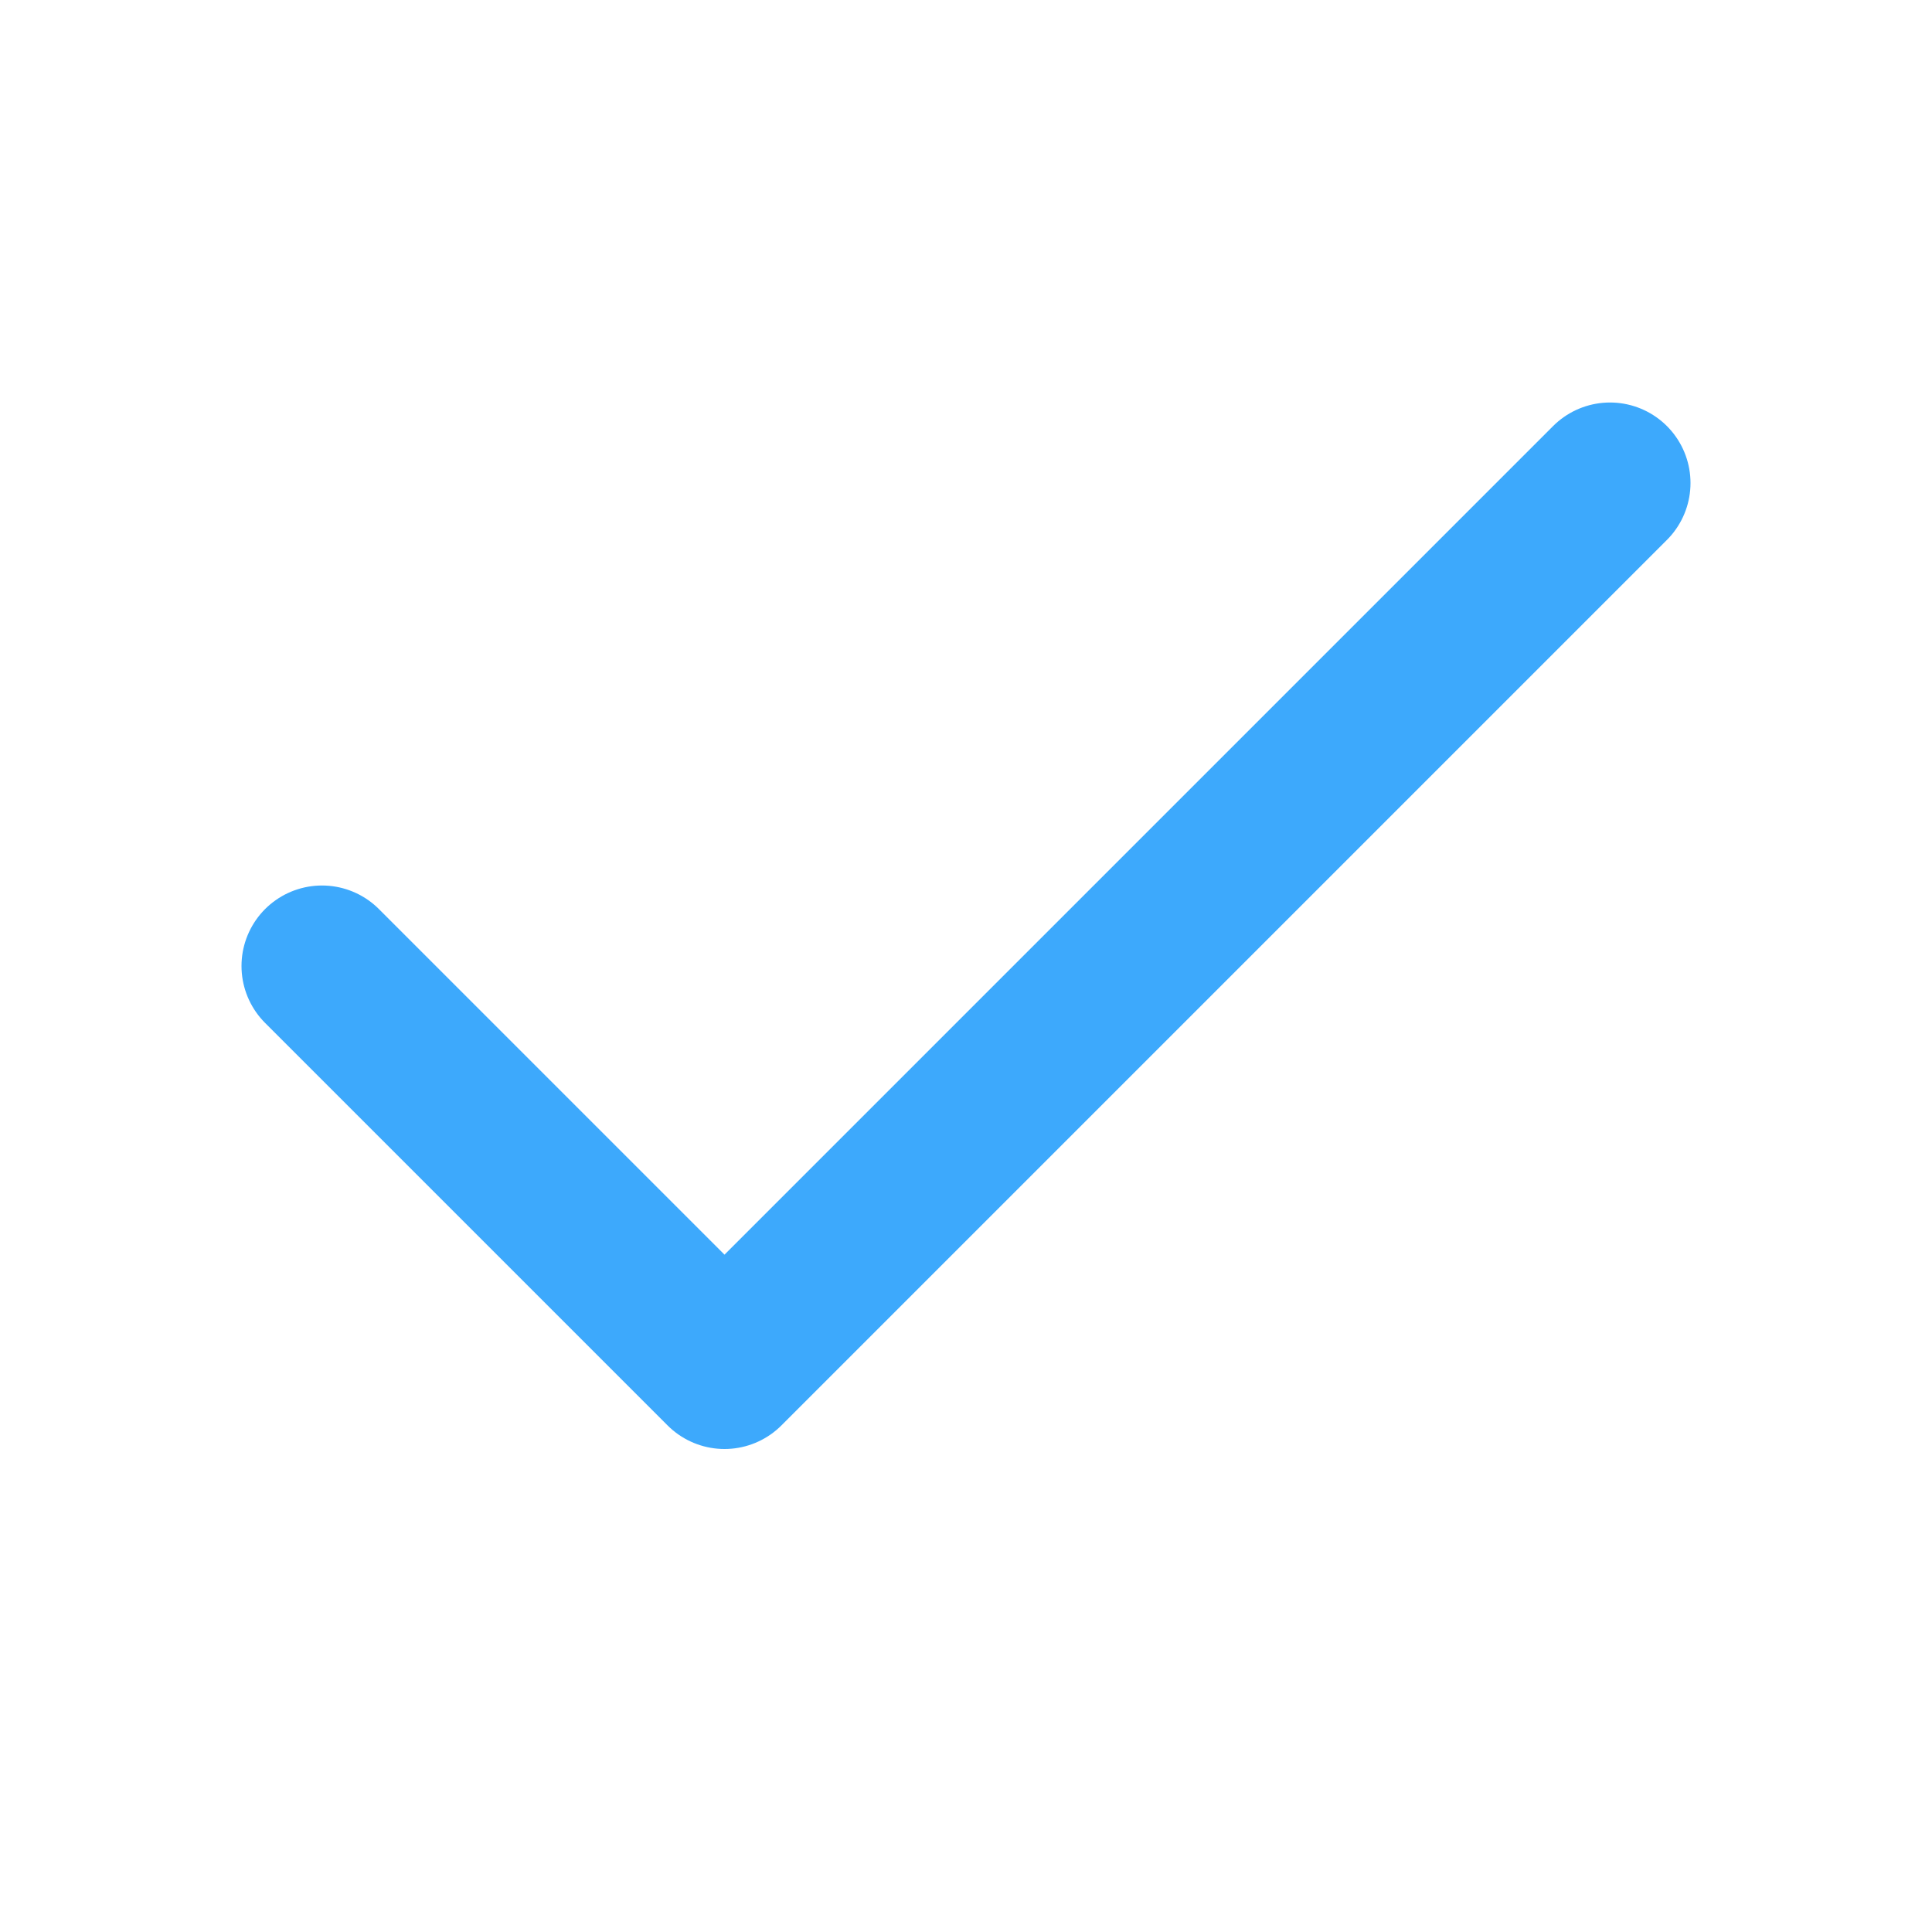
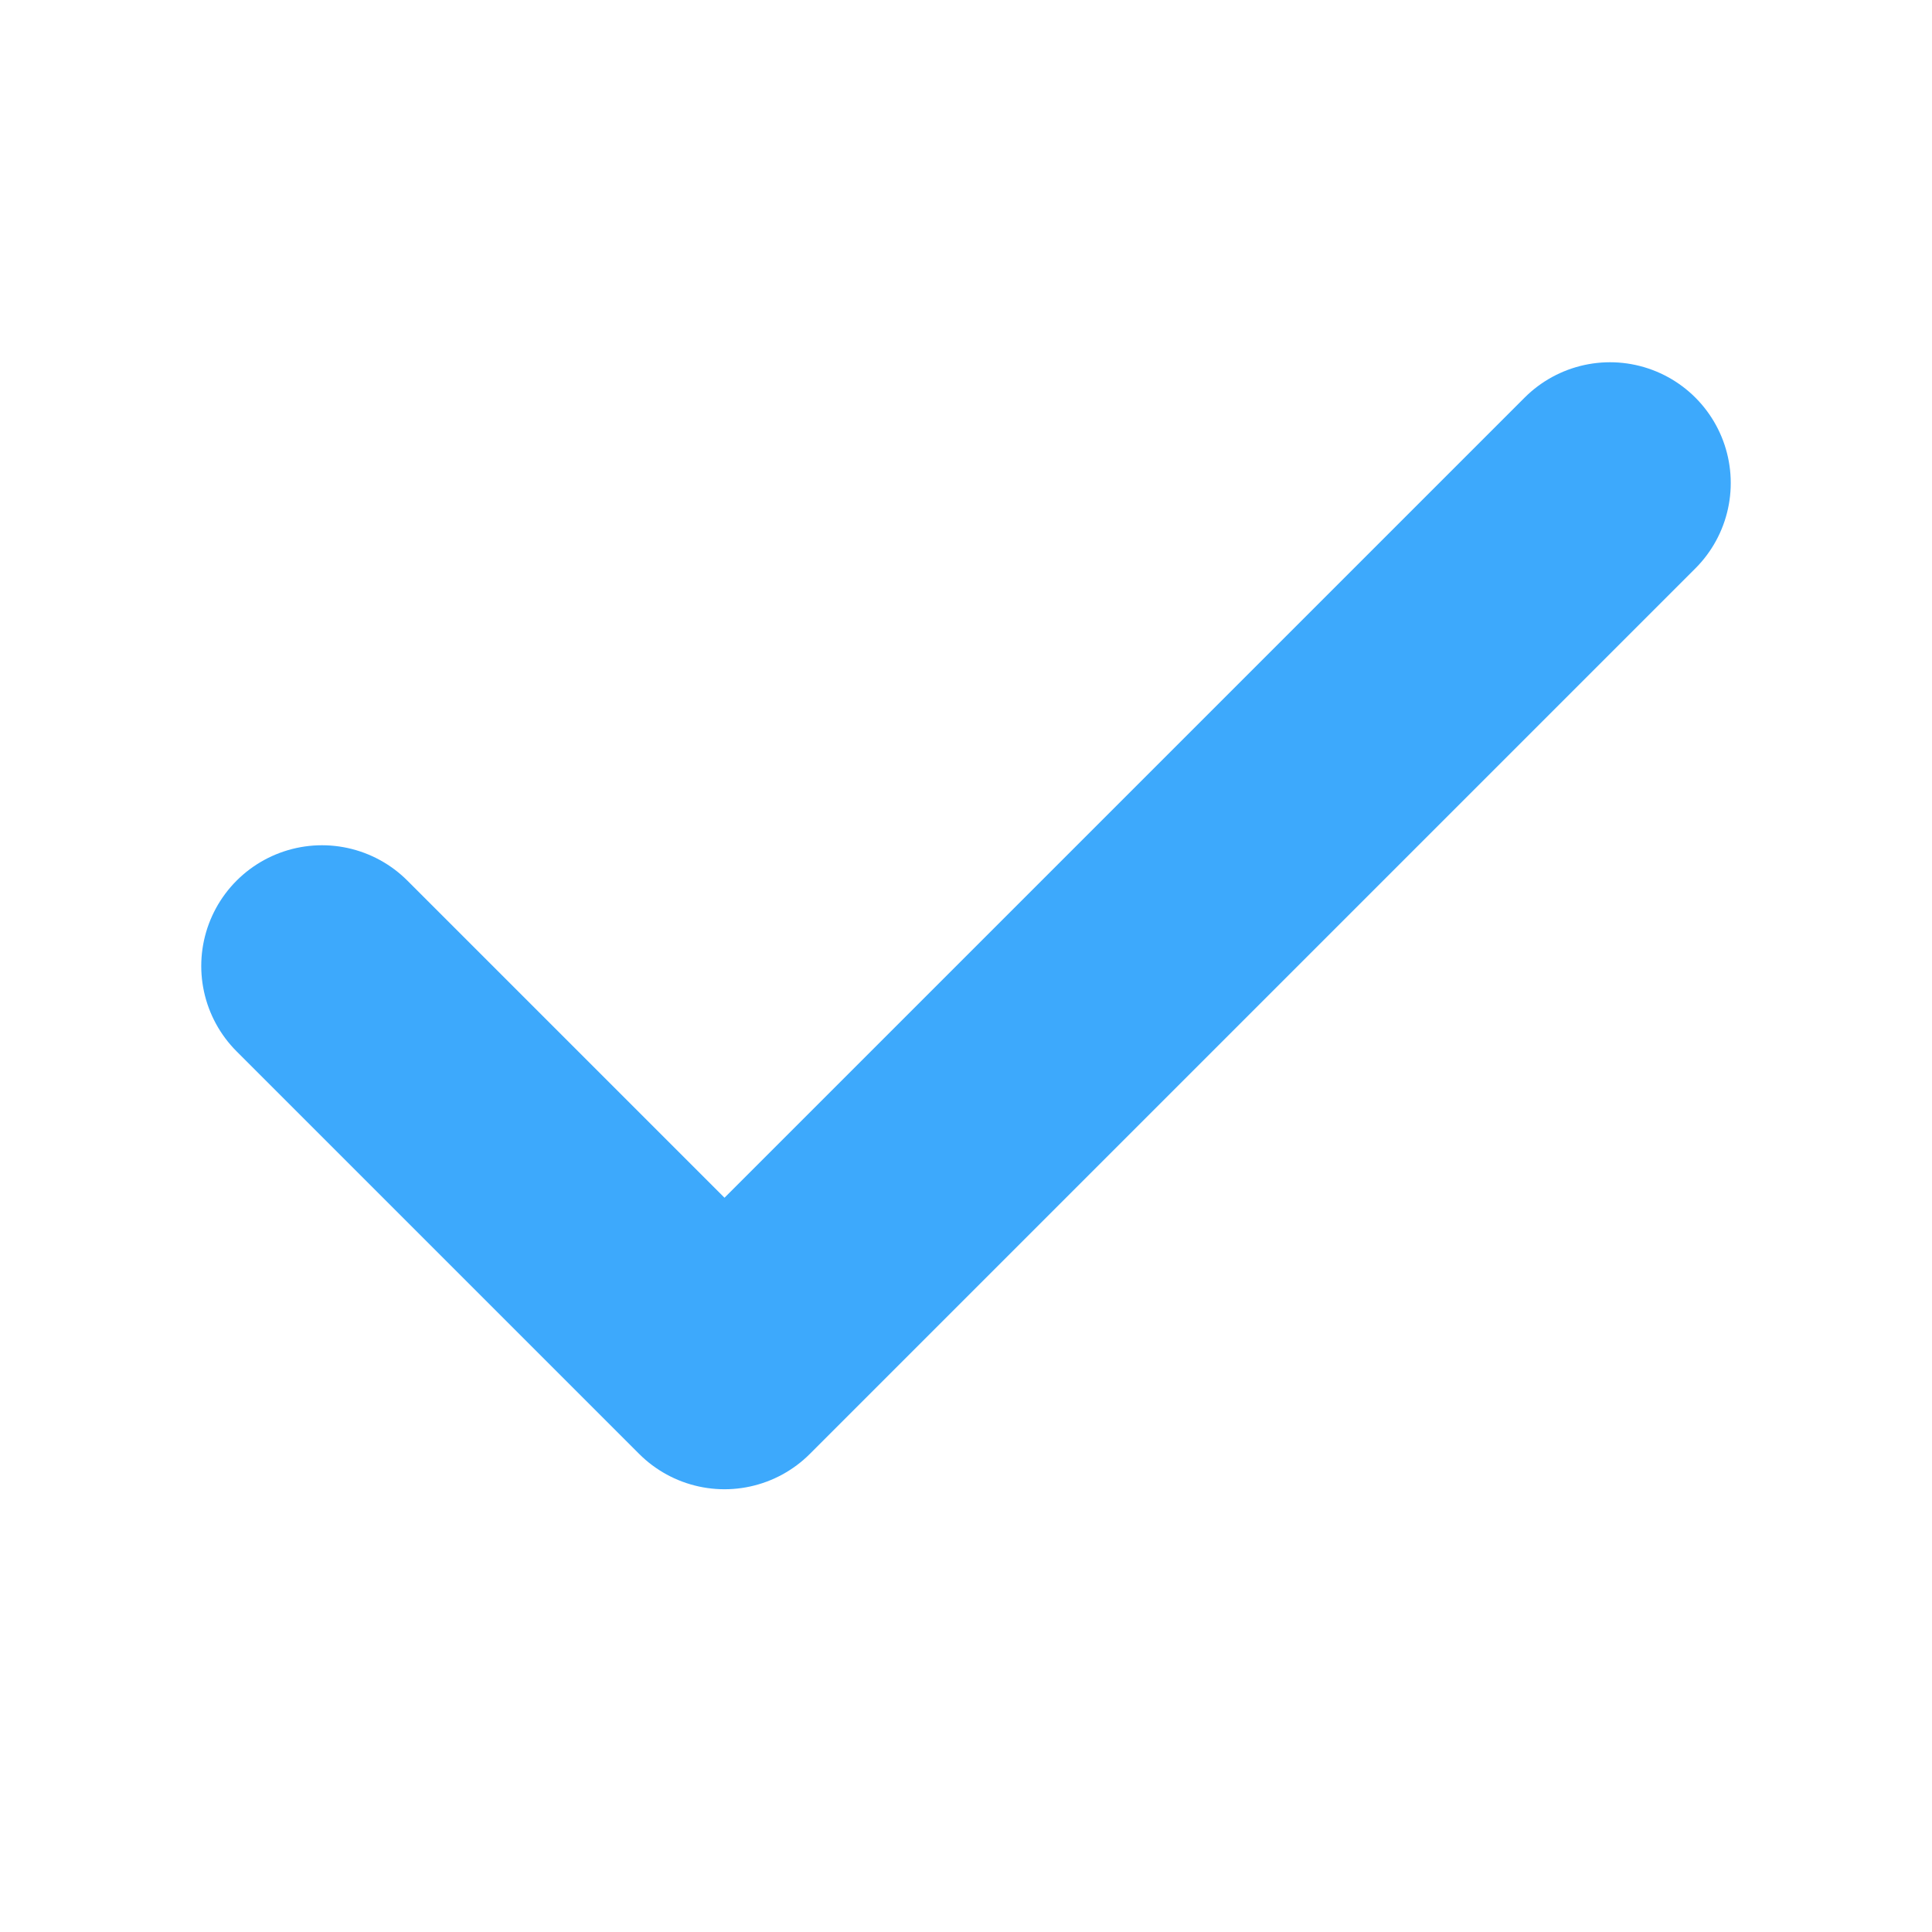
- <svg xmlns="http://www.w3.org/2000/svg" width="12" height="12" viewBox="0 0 24 24" fill="none" stroke="#3da9fc" stroke-width="2" stroke-linecap="round" stroke-linejoin="round" class="lucide lucide-check">
+ <svg xmlns="http://www.w3.org/2000/svg" width="14" height="14" viewBox="0 0 24 24" fill="none" stroke="#3da9fc" stroke-width="3" stroke-linecap="round" stroke-linejoin="round" class="lucide lucide-check">
  <path d="M20 6 9 17l-5-5" />
</svg>
